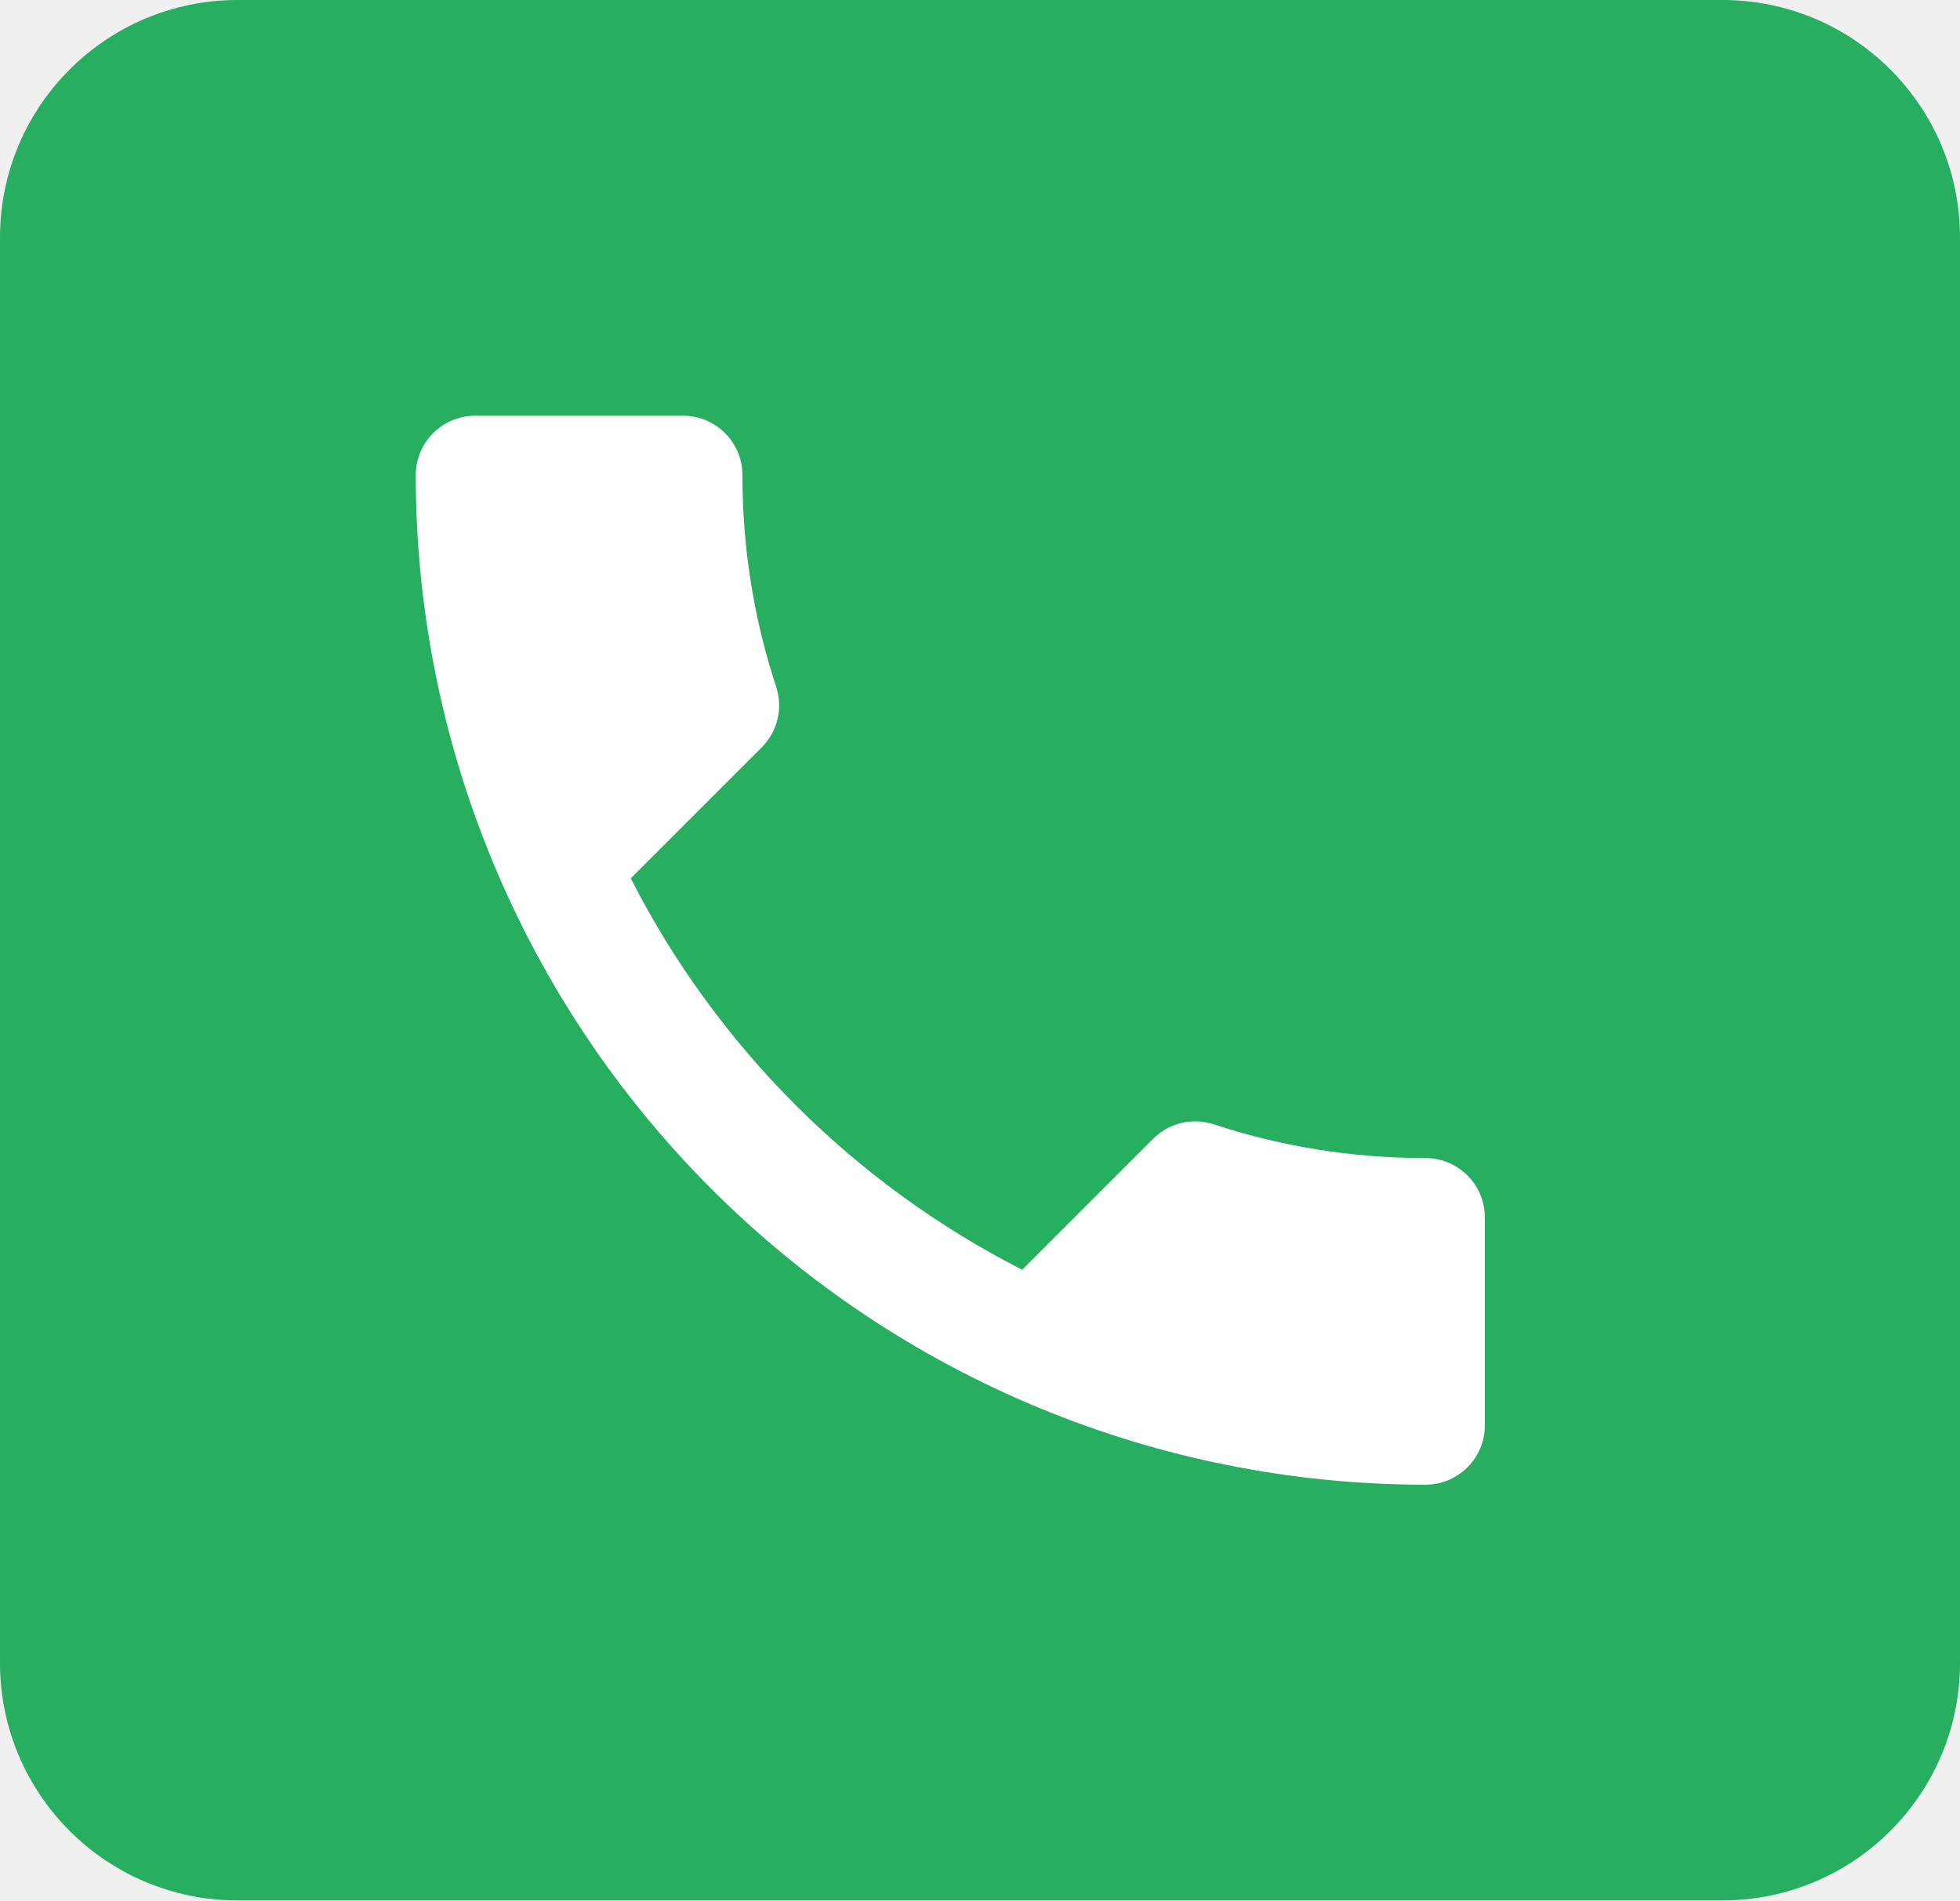
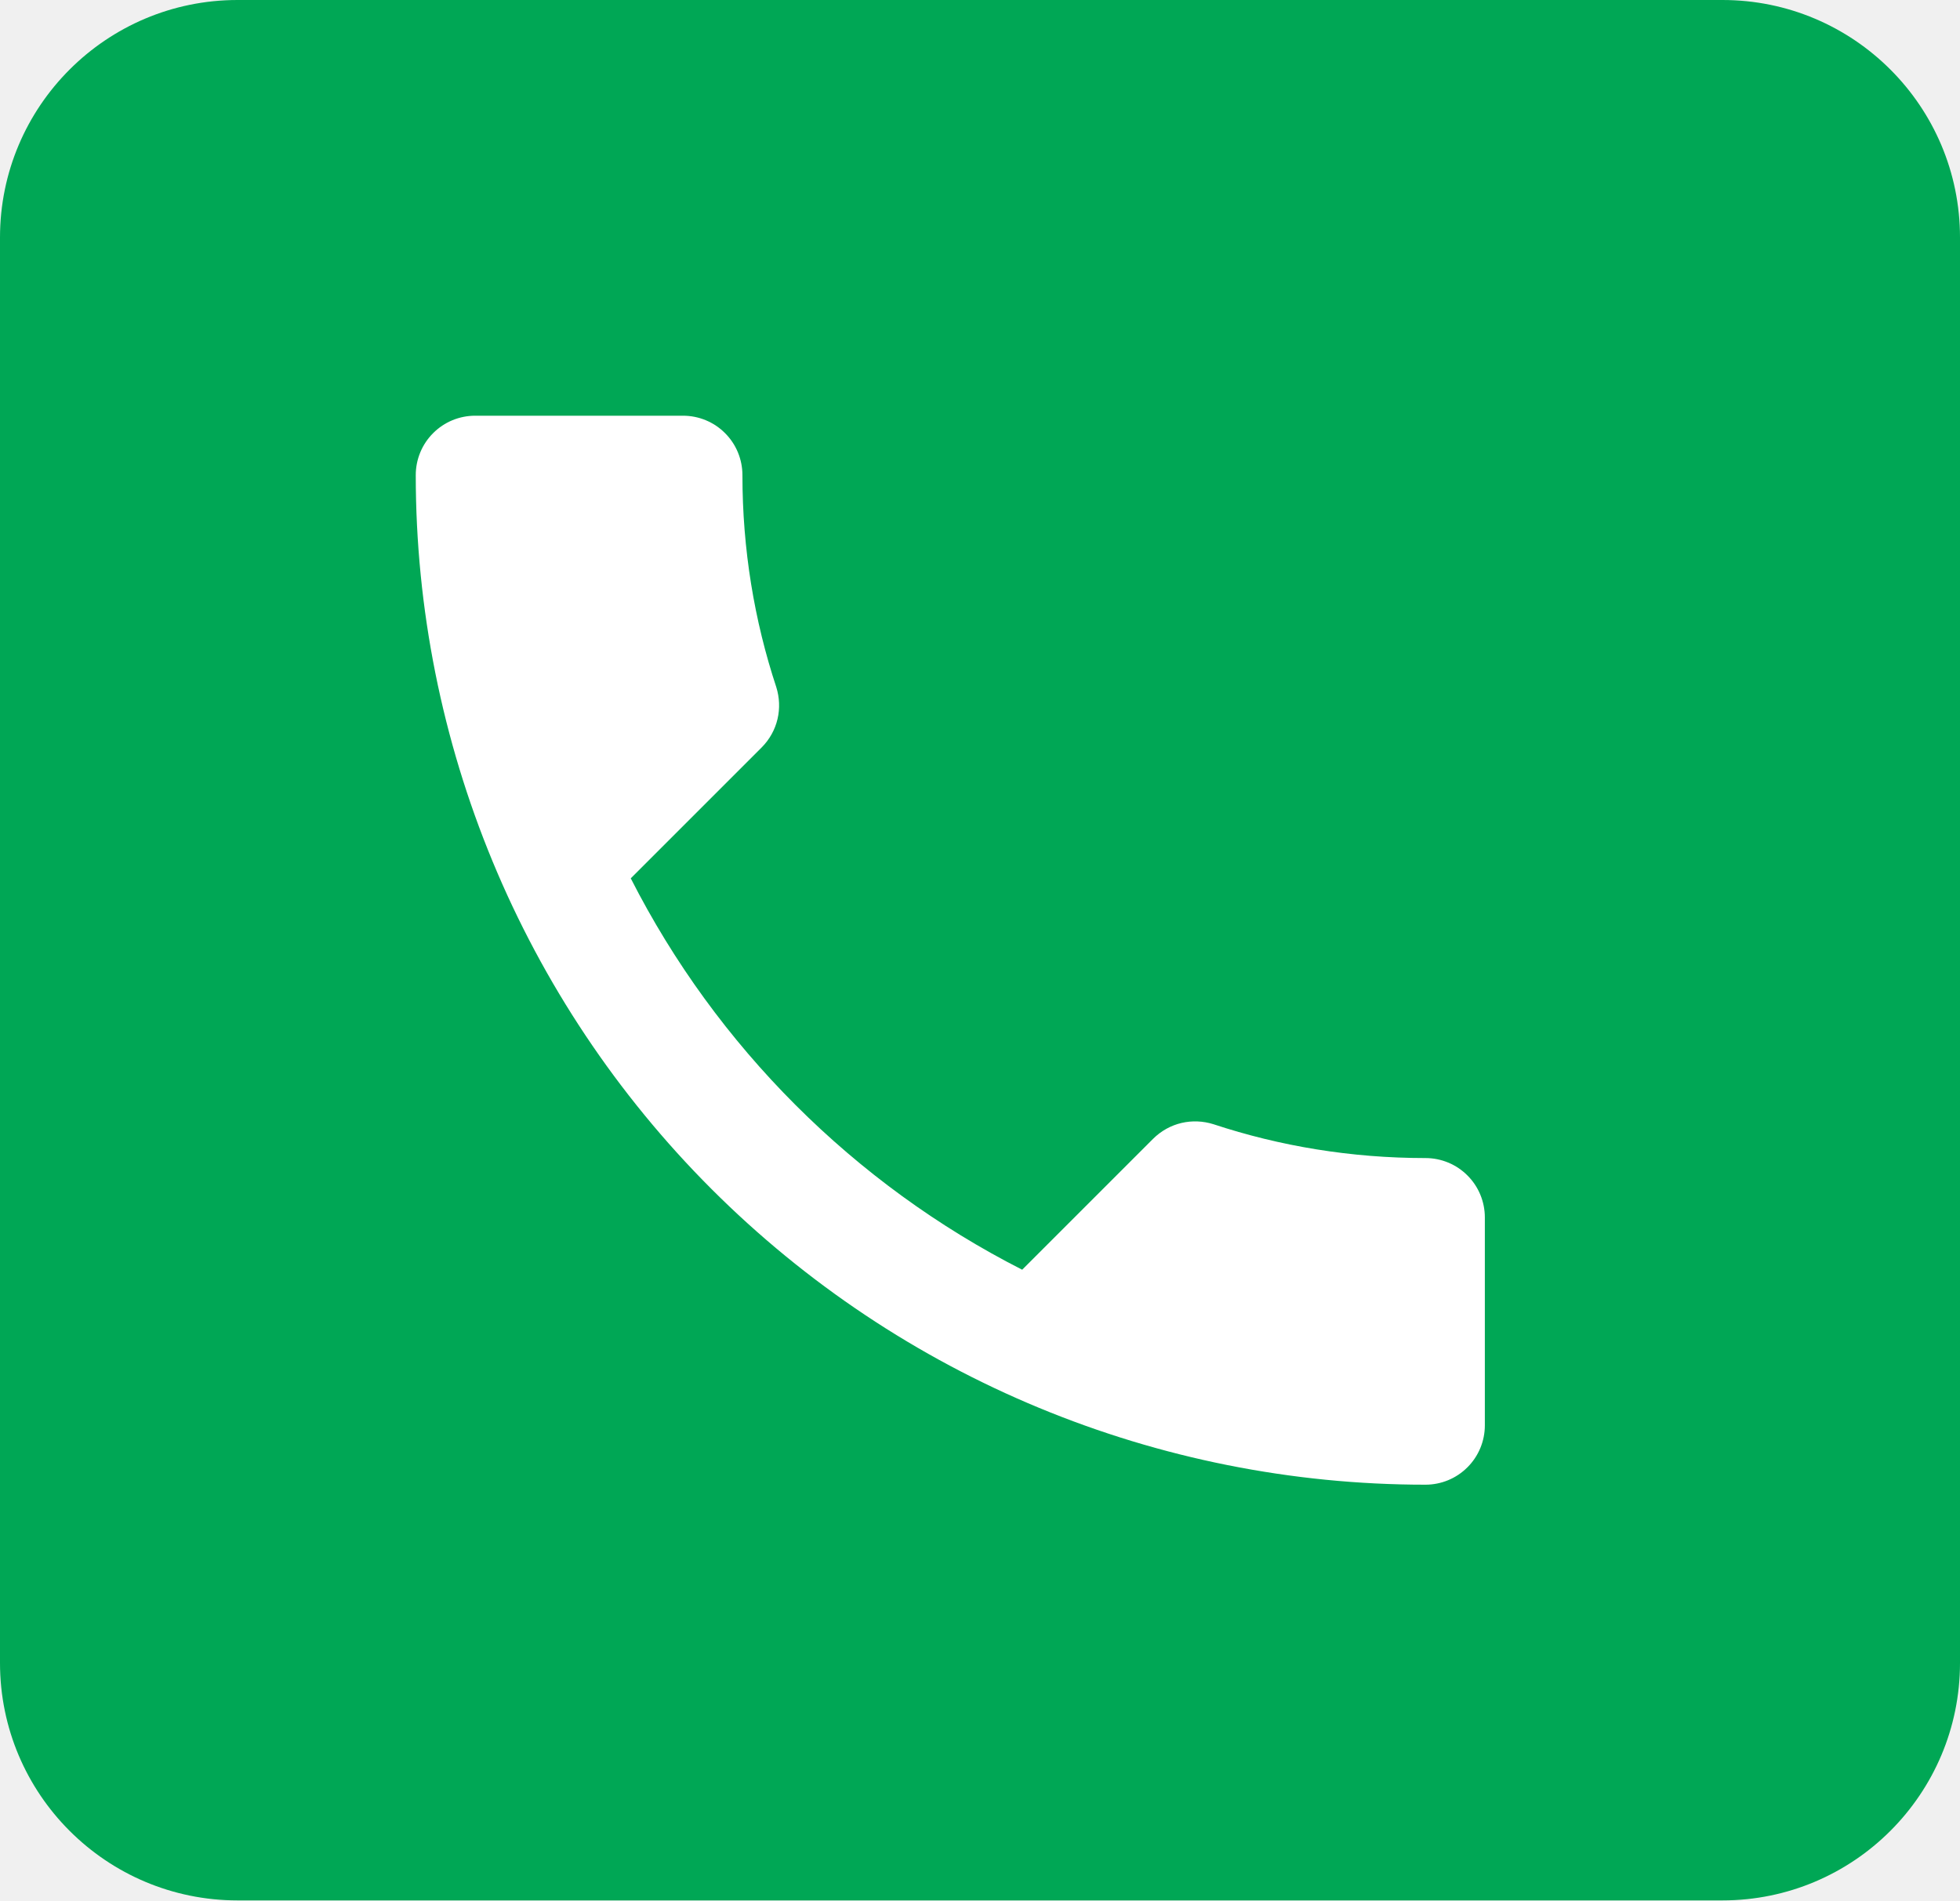
<svg xmlns="http://www.w3.org/2000/svg" width="33" height="32" viewBox="0 0 33 32" fill="none">
-   <rect width="33" height="32" rx="4" fill="#27AE60" />
+   <rect width="33" height="32" rx="4" fill="#00A755" />
  <path d="M10.62 14.79C12.06 17.62 14.38 19.94 17.21 21.38L19.41 19.18C19.69 18.9 20.08 18.82 20.43 18.93C21.55 19.3 22.75 19.5 24 19.5C24.265 19.5 24.52 19.605 24.707 19.793C24.895 19.98 25 20.235 25 20.5V24C25 24.265 24.895 24.52 24.707 24.707C24.52 24.895 24.265 25 24 25C19.491 25 15.167 23.209 11.979 20.021C8.791 16.833 7 12.509 7 8C7 7.735 7.105 7.48 7.293 7.293C7.48 7.105 7.735 7 8 7H11.5C11.765 7 12.02 7.105 12.207 7.293C12.395 7.48 12.5 7.735 12.5 8C12.5 9.25 12.7 10.45 13.07 11.57C13.18 11.92 13.1 12.31 12.82 12.59L10.62 14.79Z" fill="white" />
</svg>
